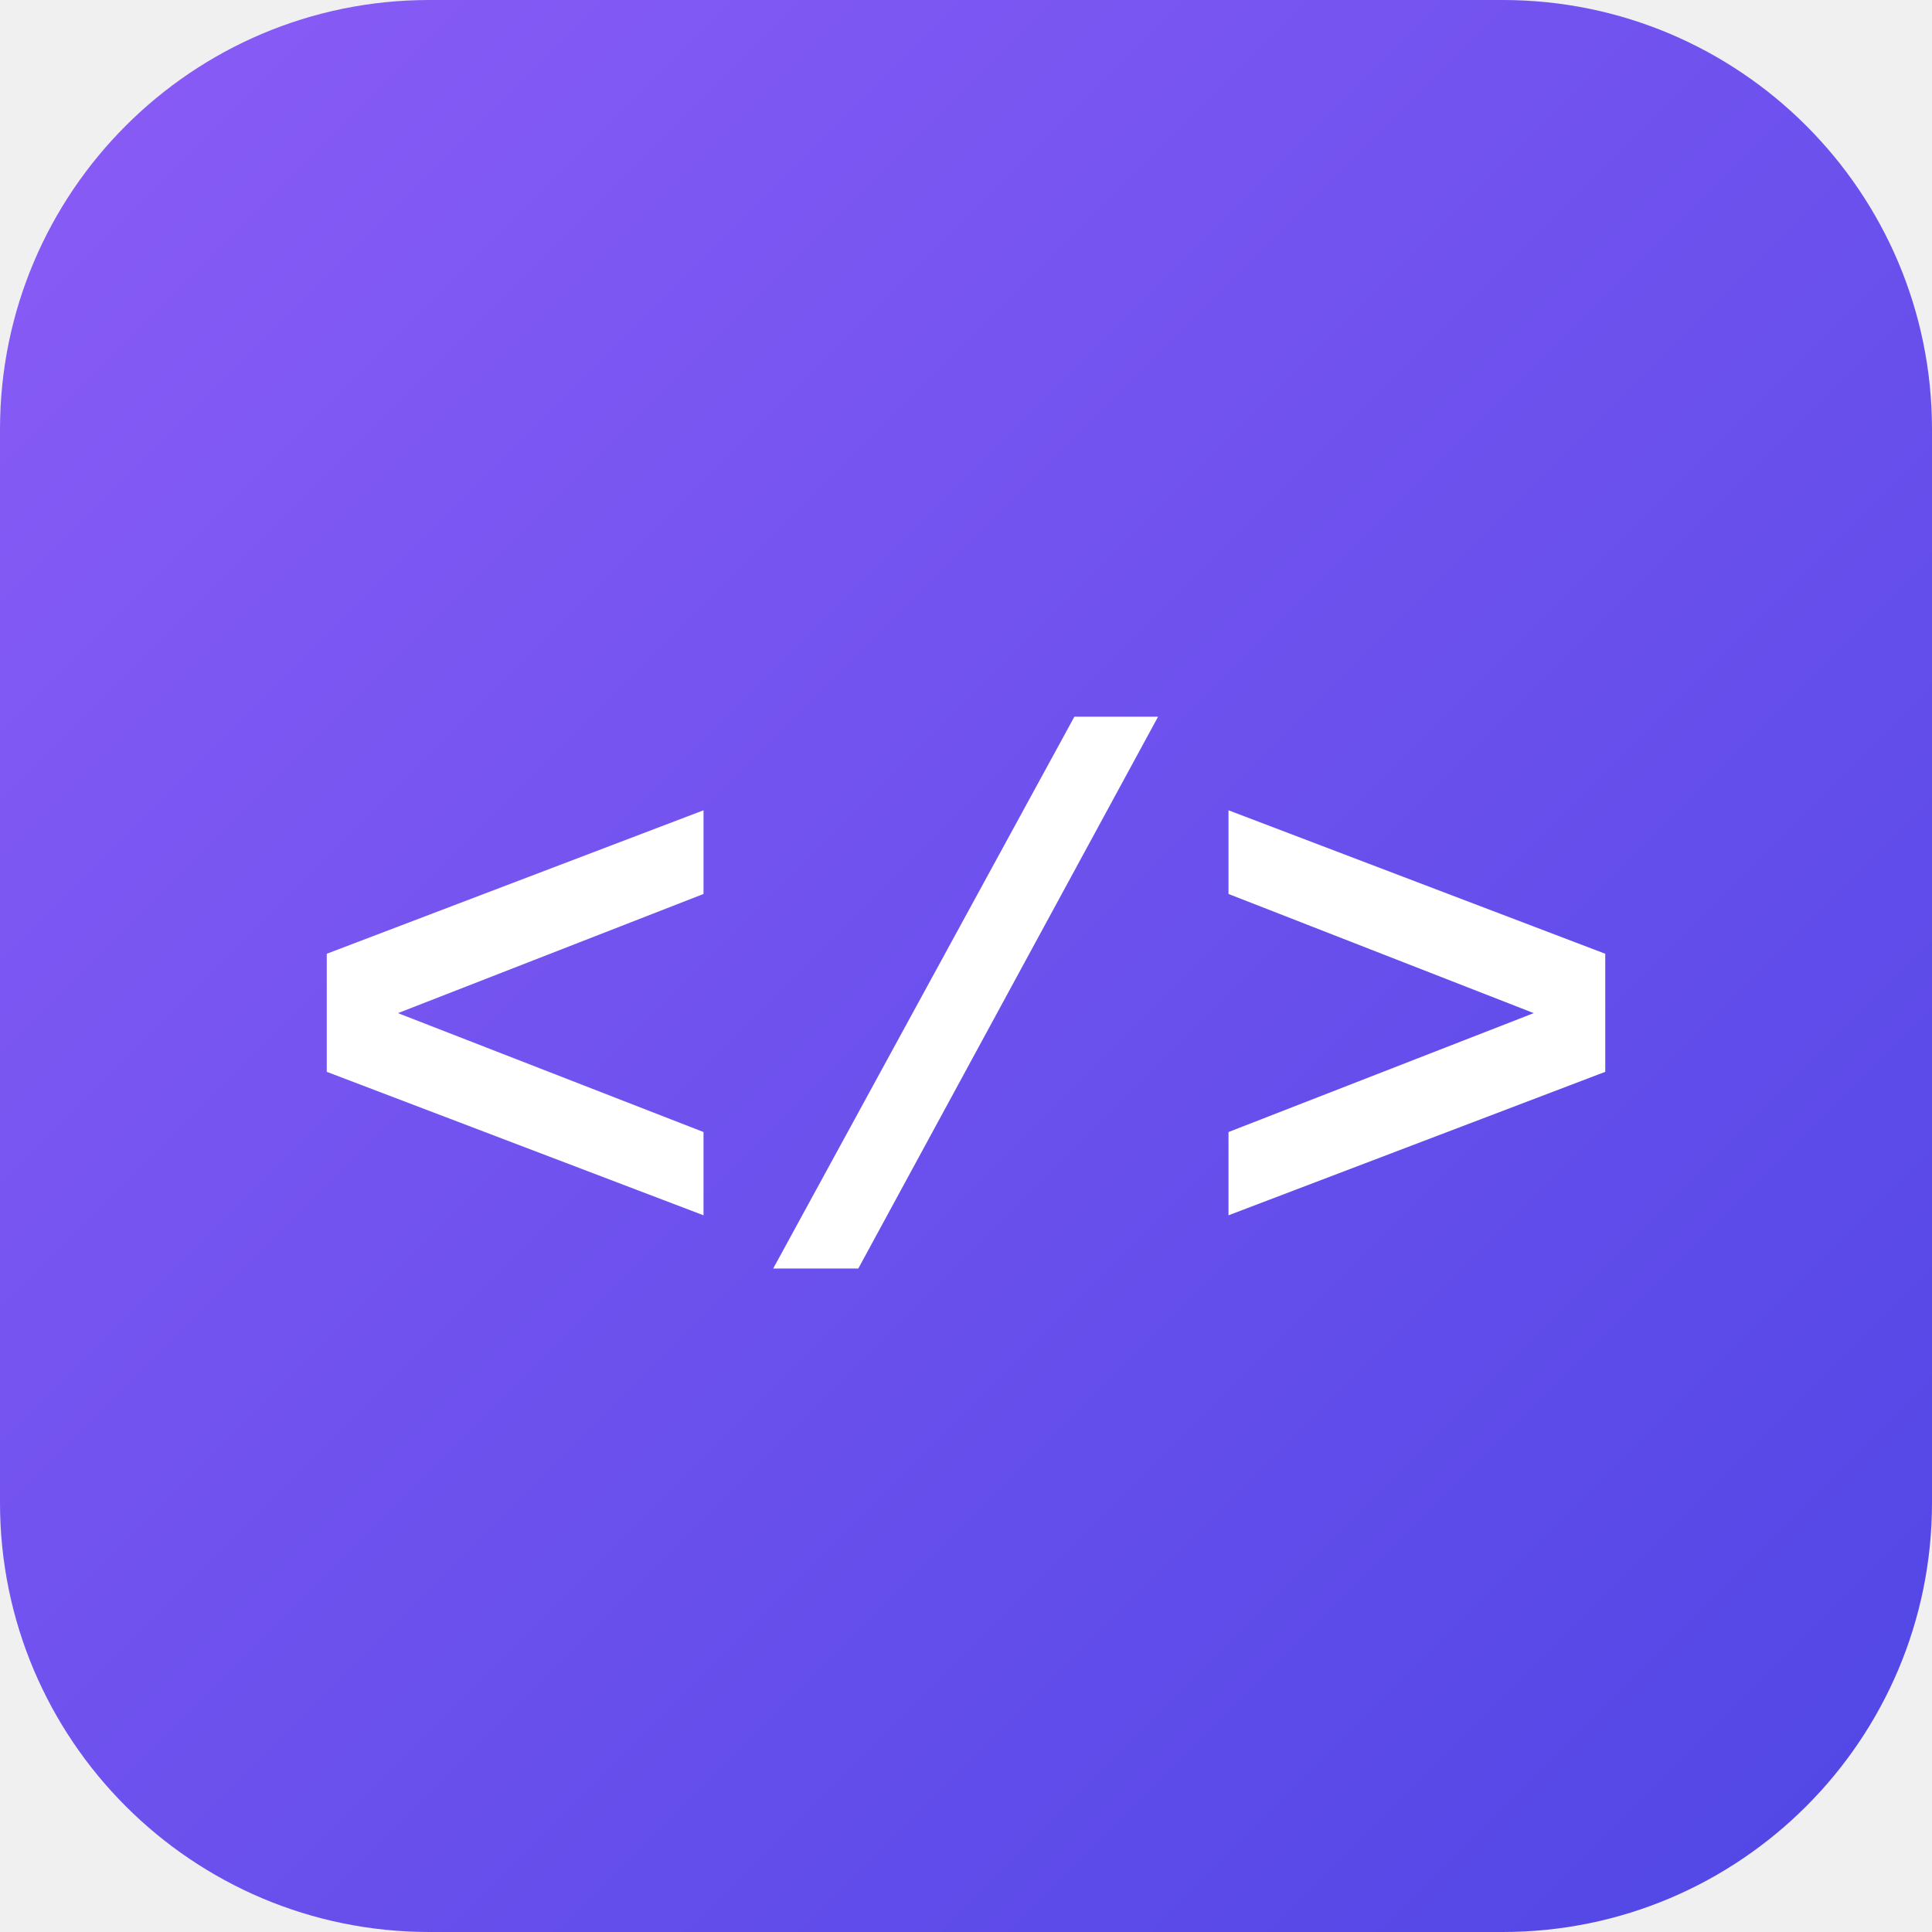
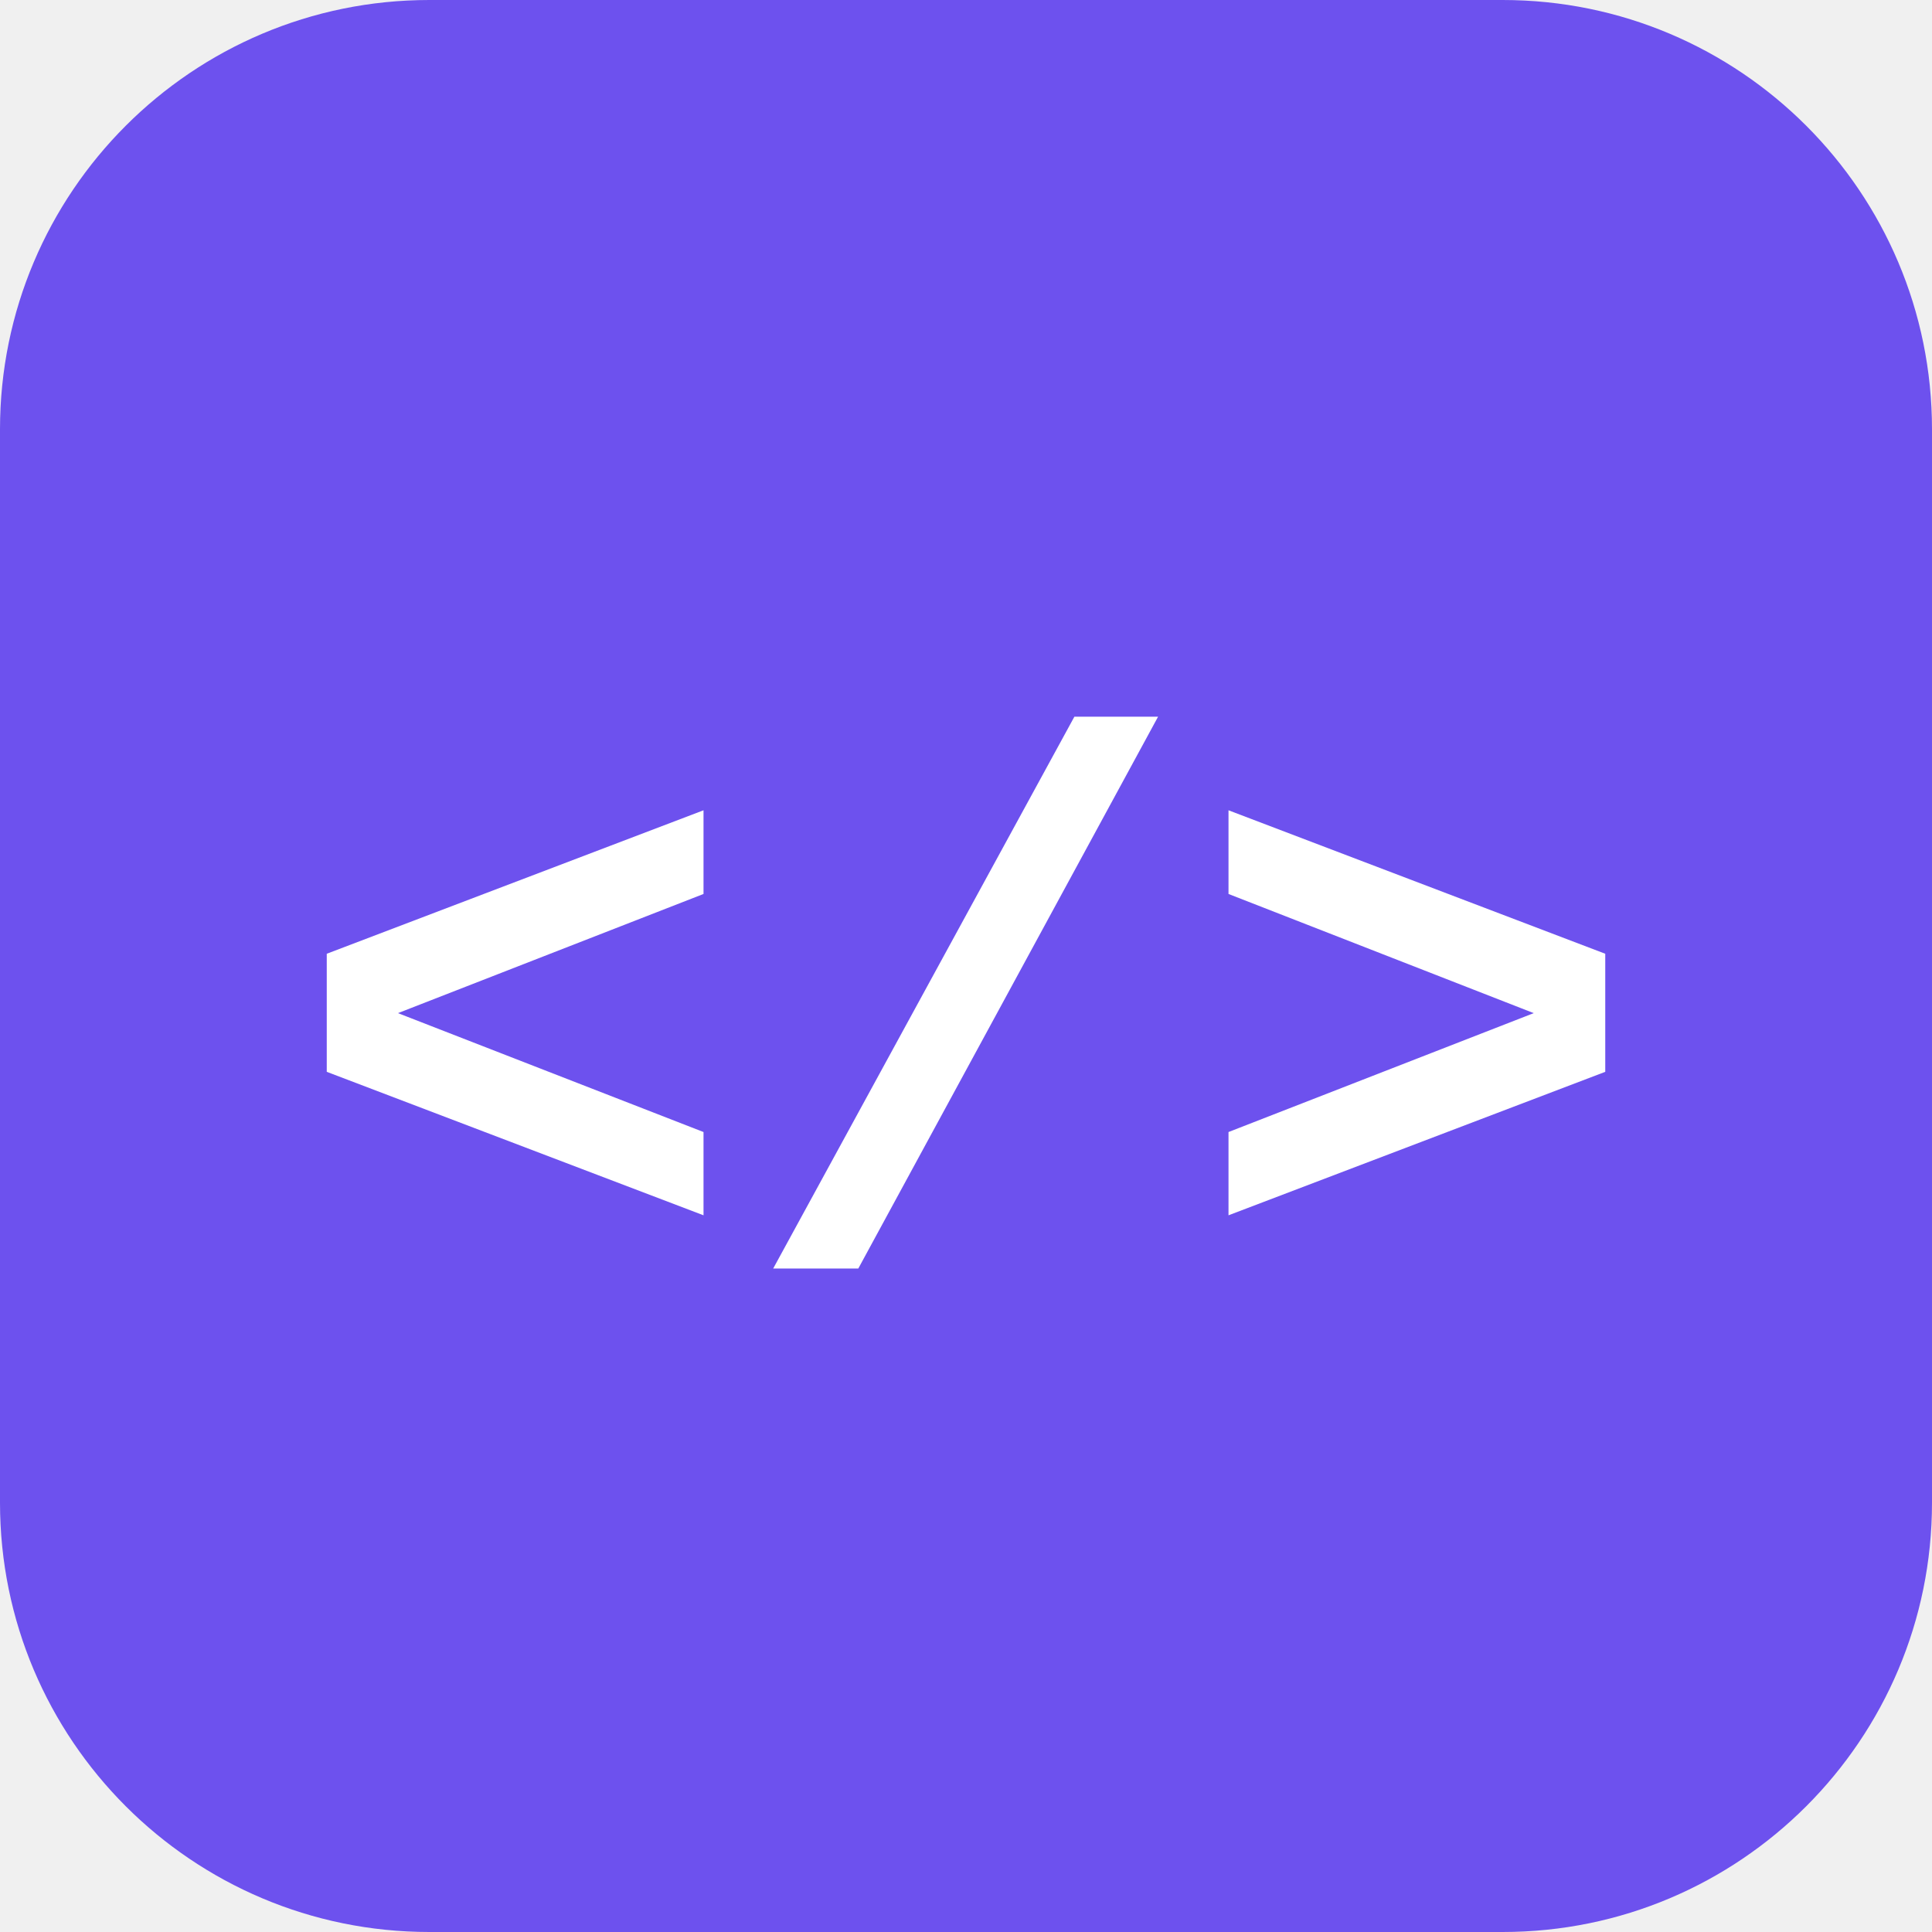
<svg xmlns="http://www.w3.org/2000/svg" viewBox="0 0 360 360">
-   <defs>
-     <linearGradient id="siteGrad" x1="0%" y1="0%" x2="100%" y2="100%">
-       <stop offset="0%" stop-color="#8B5CF6" />
-       <stop offset="100%" stop-color="#4F46E5" />
-     </linearGradient>
-   </defs>
-   <rect width="360" height="360" rx="80" fill="url(#siteGrad)" />
+   <rect width="360" height="360" rx="80" fill="#6D51EE" />
  <text x="180" y="235" text-anchor="middle" font-family="'Courier New', monospace" font-weight="700" font-size="140" fill="#ffffff">&lt;/&gt;</text>
</svg>
